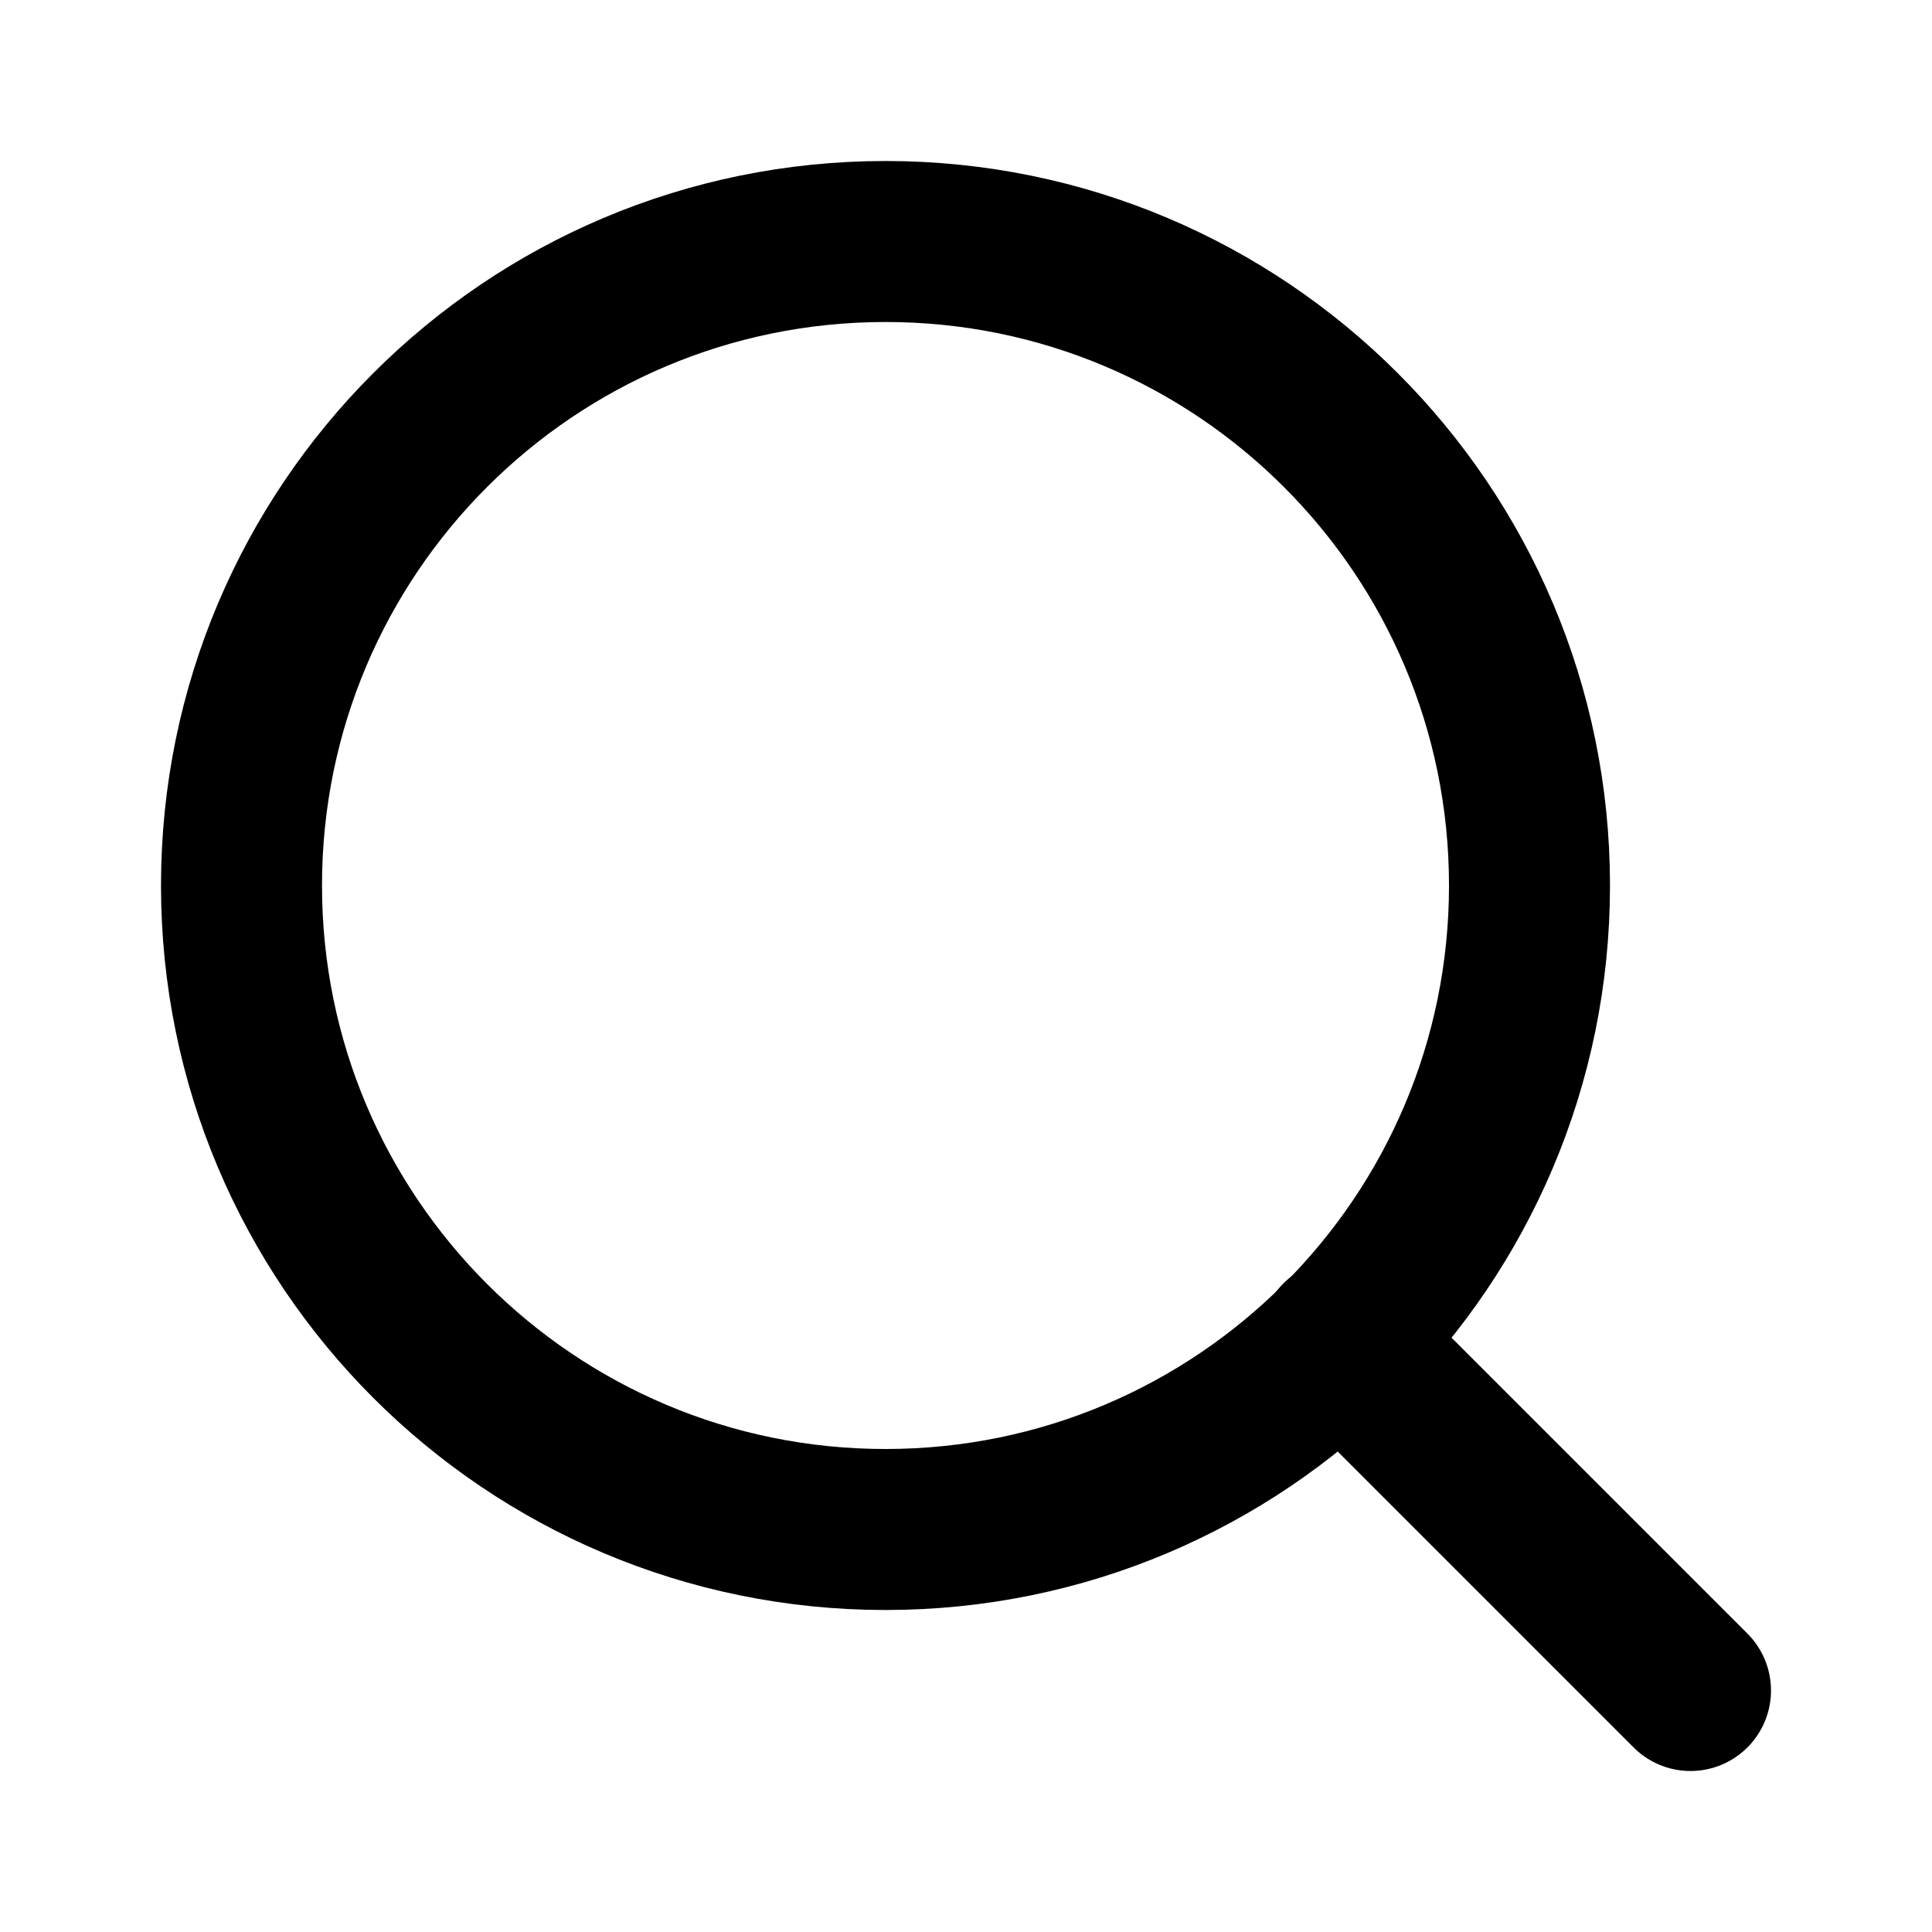
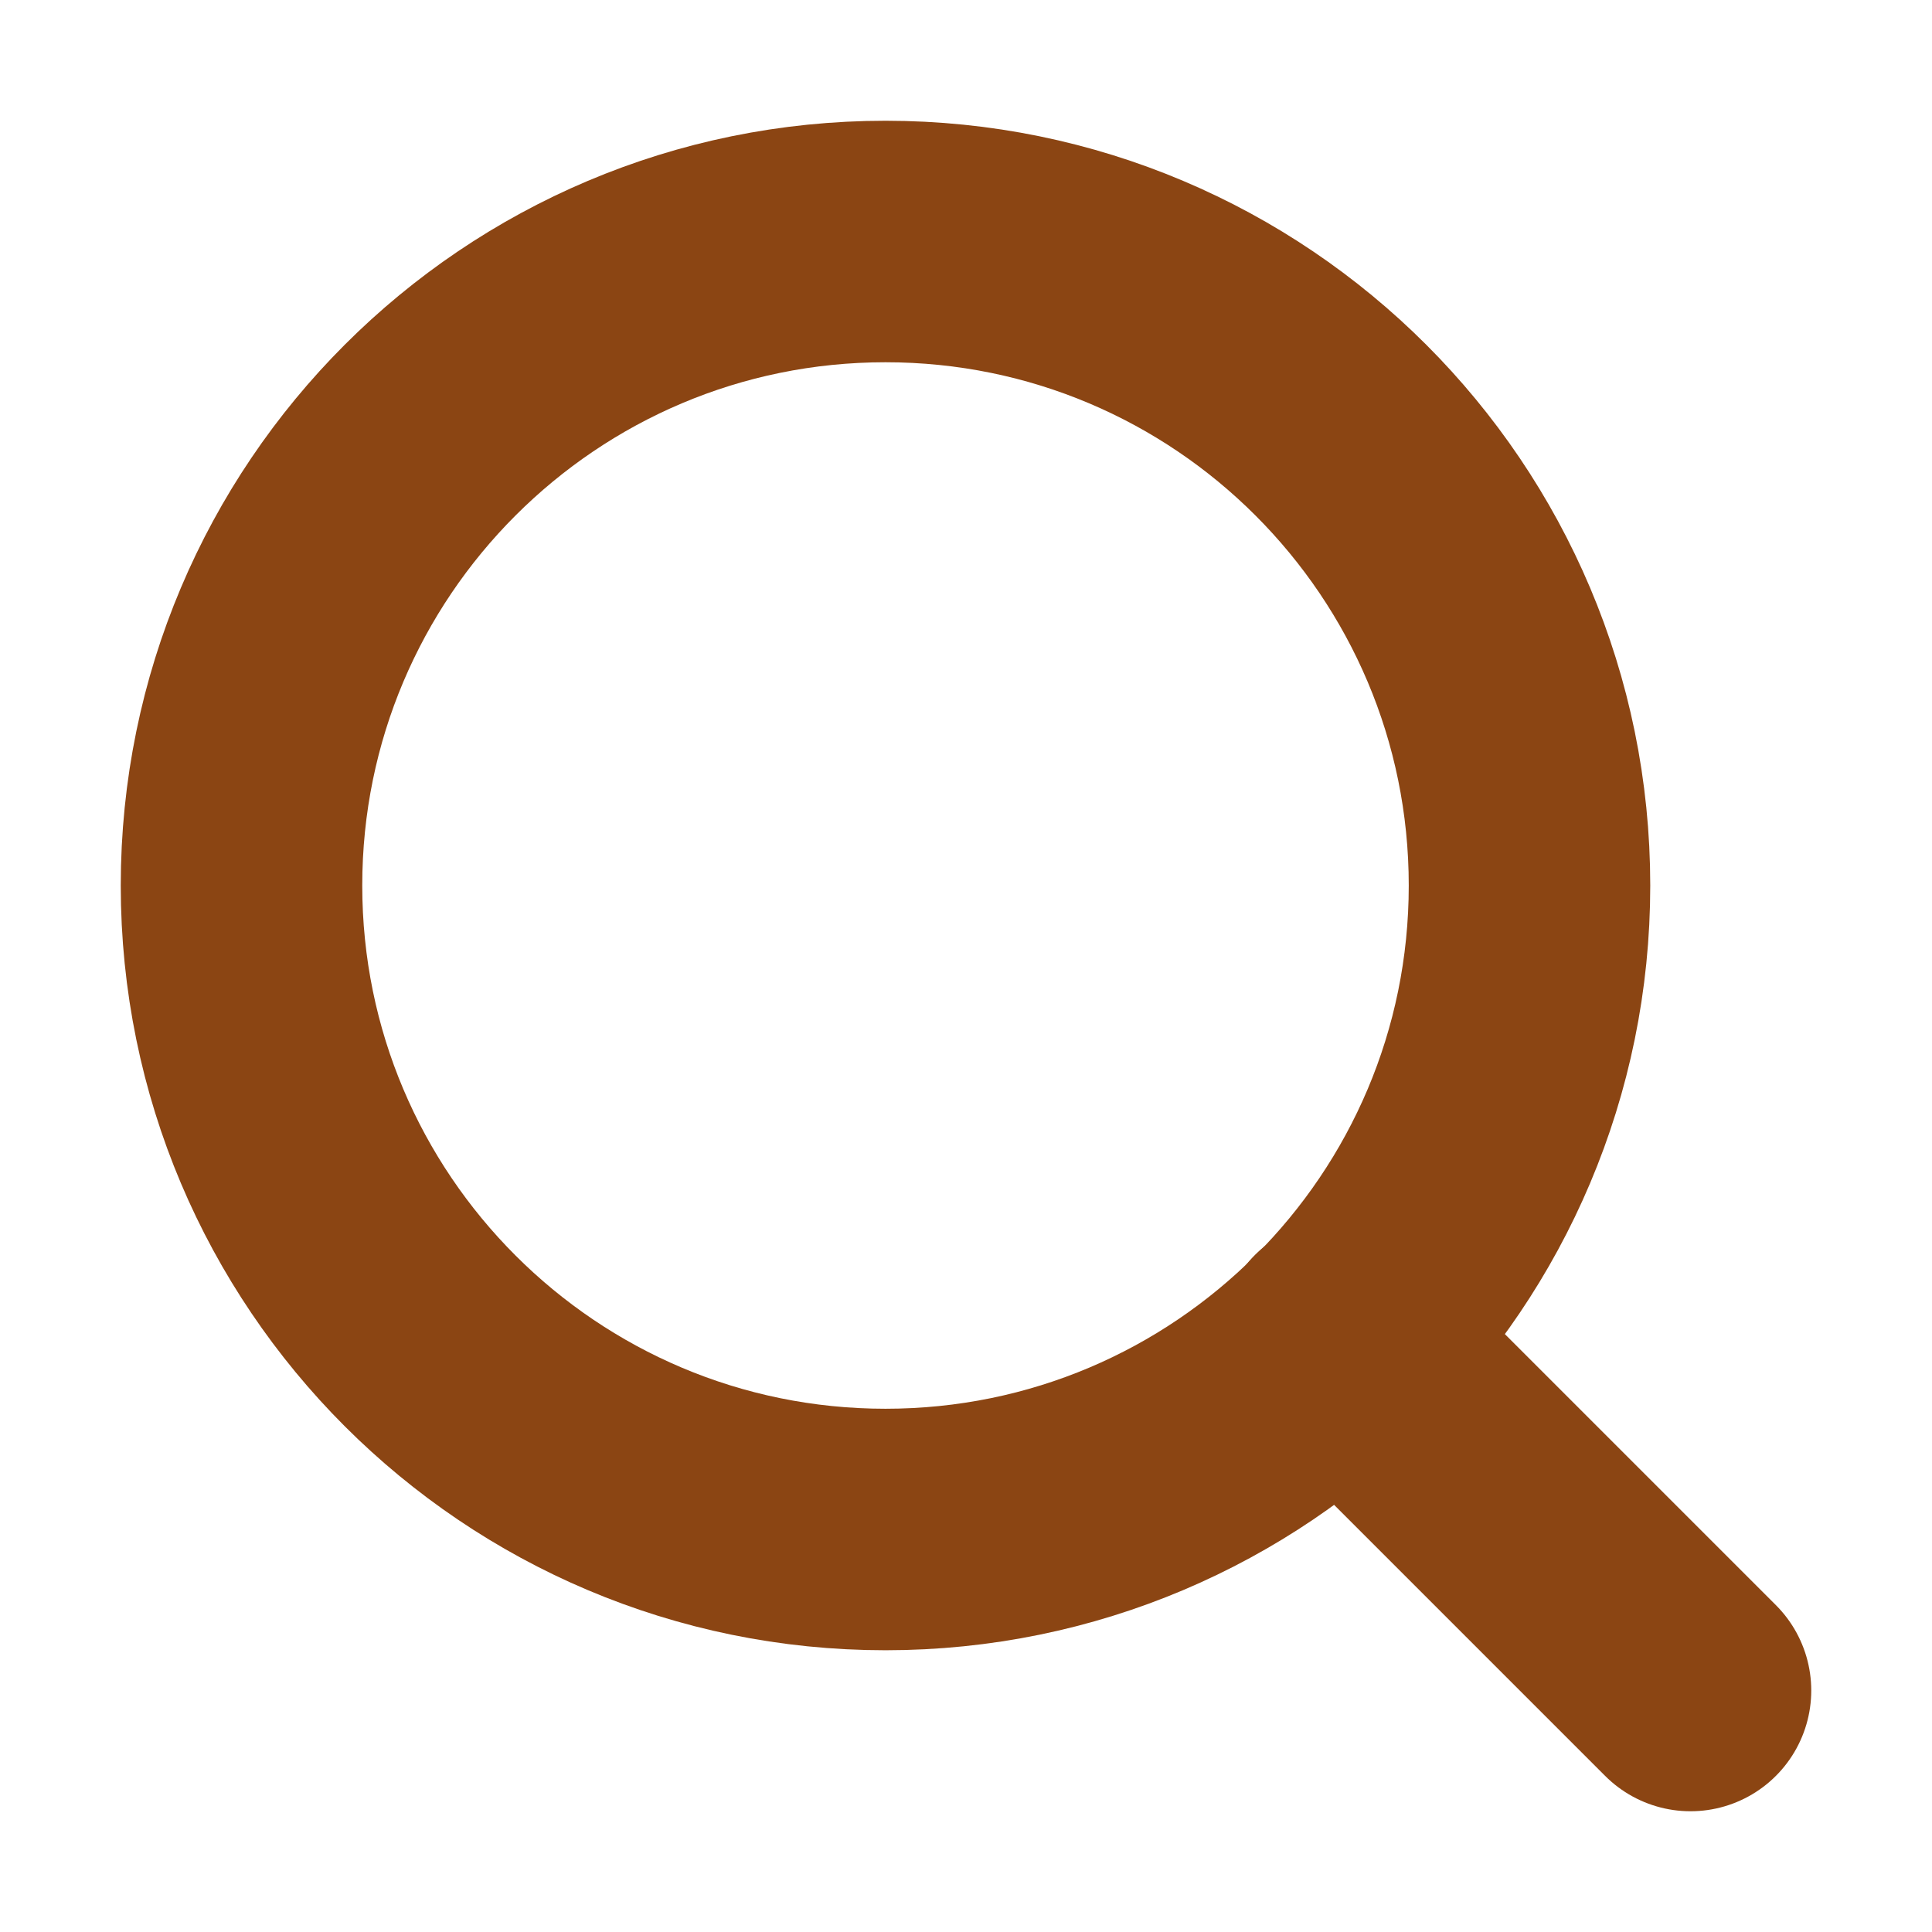
- <svg xmlns="http://www.w3.org/2000/svg" width="24" height="24" viewBox="0 0 24 24" fill="none" stroke="currentColor" stroke-width="2" stroke-linecap="round" stroke-linejoin="round" class="feather feather-search">
+ <svg xmlns="http://www.w3.org/2000/svg" width="24" height="24" viewBox="0 0 24 24" fill="none" stroke="currentColor" stroke-width="3" stroke-linecap="round" stroke-linejoin="round" class="feather feather-search" color="#8B4513">
  <circle cx="11" cy="11" r="8" />
-   <line x1="21" y1="21" x2="16.65" y2="16.65" />
+   <line x1="21" y1="21" x2="16.65" y2="16.65" color="#8B4513" />
</svg>
